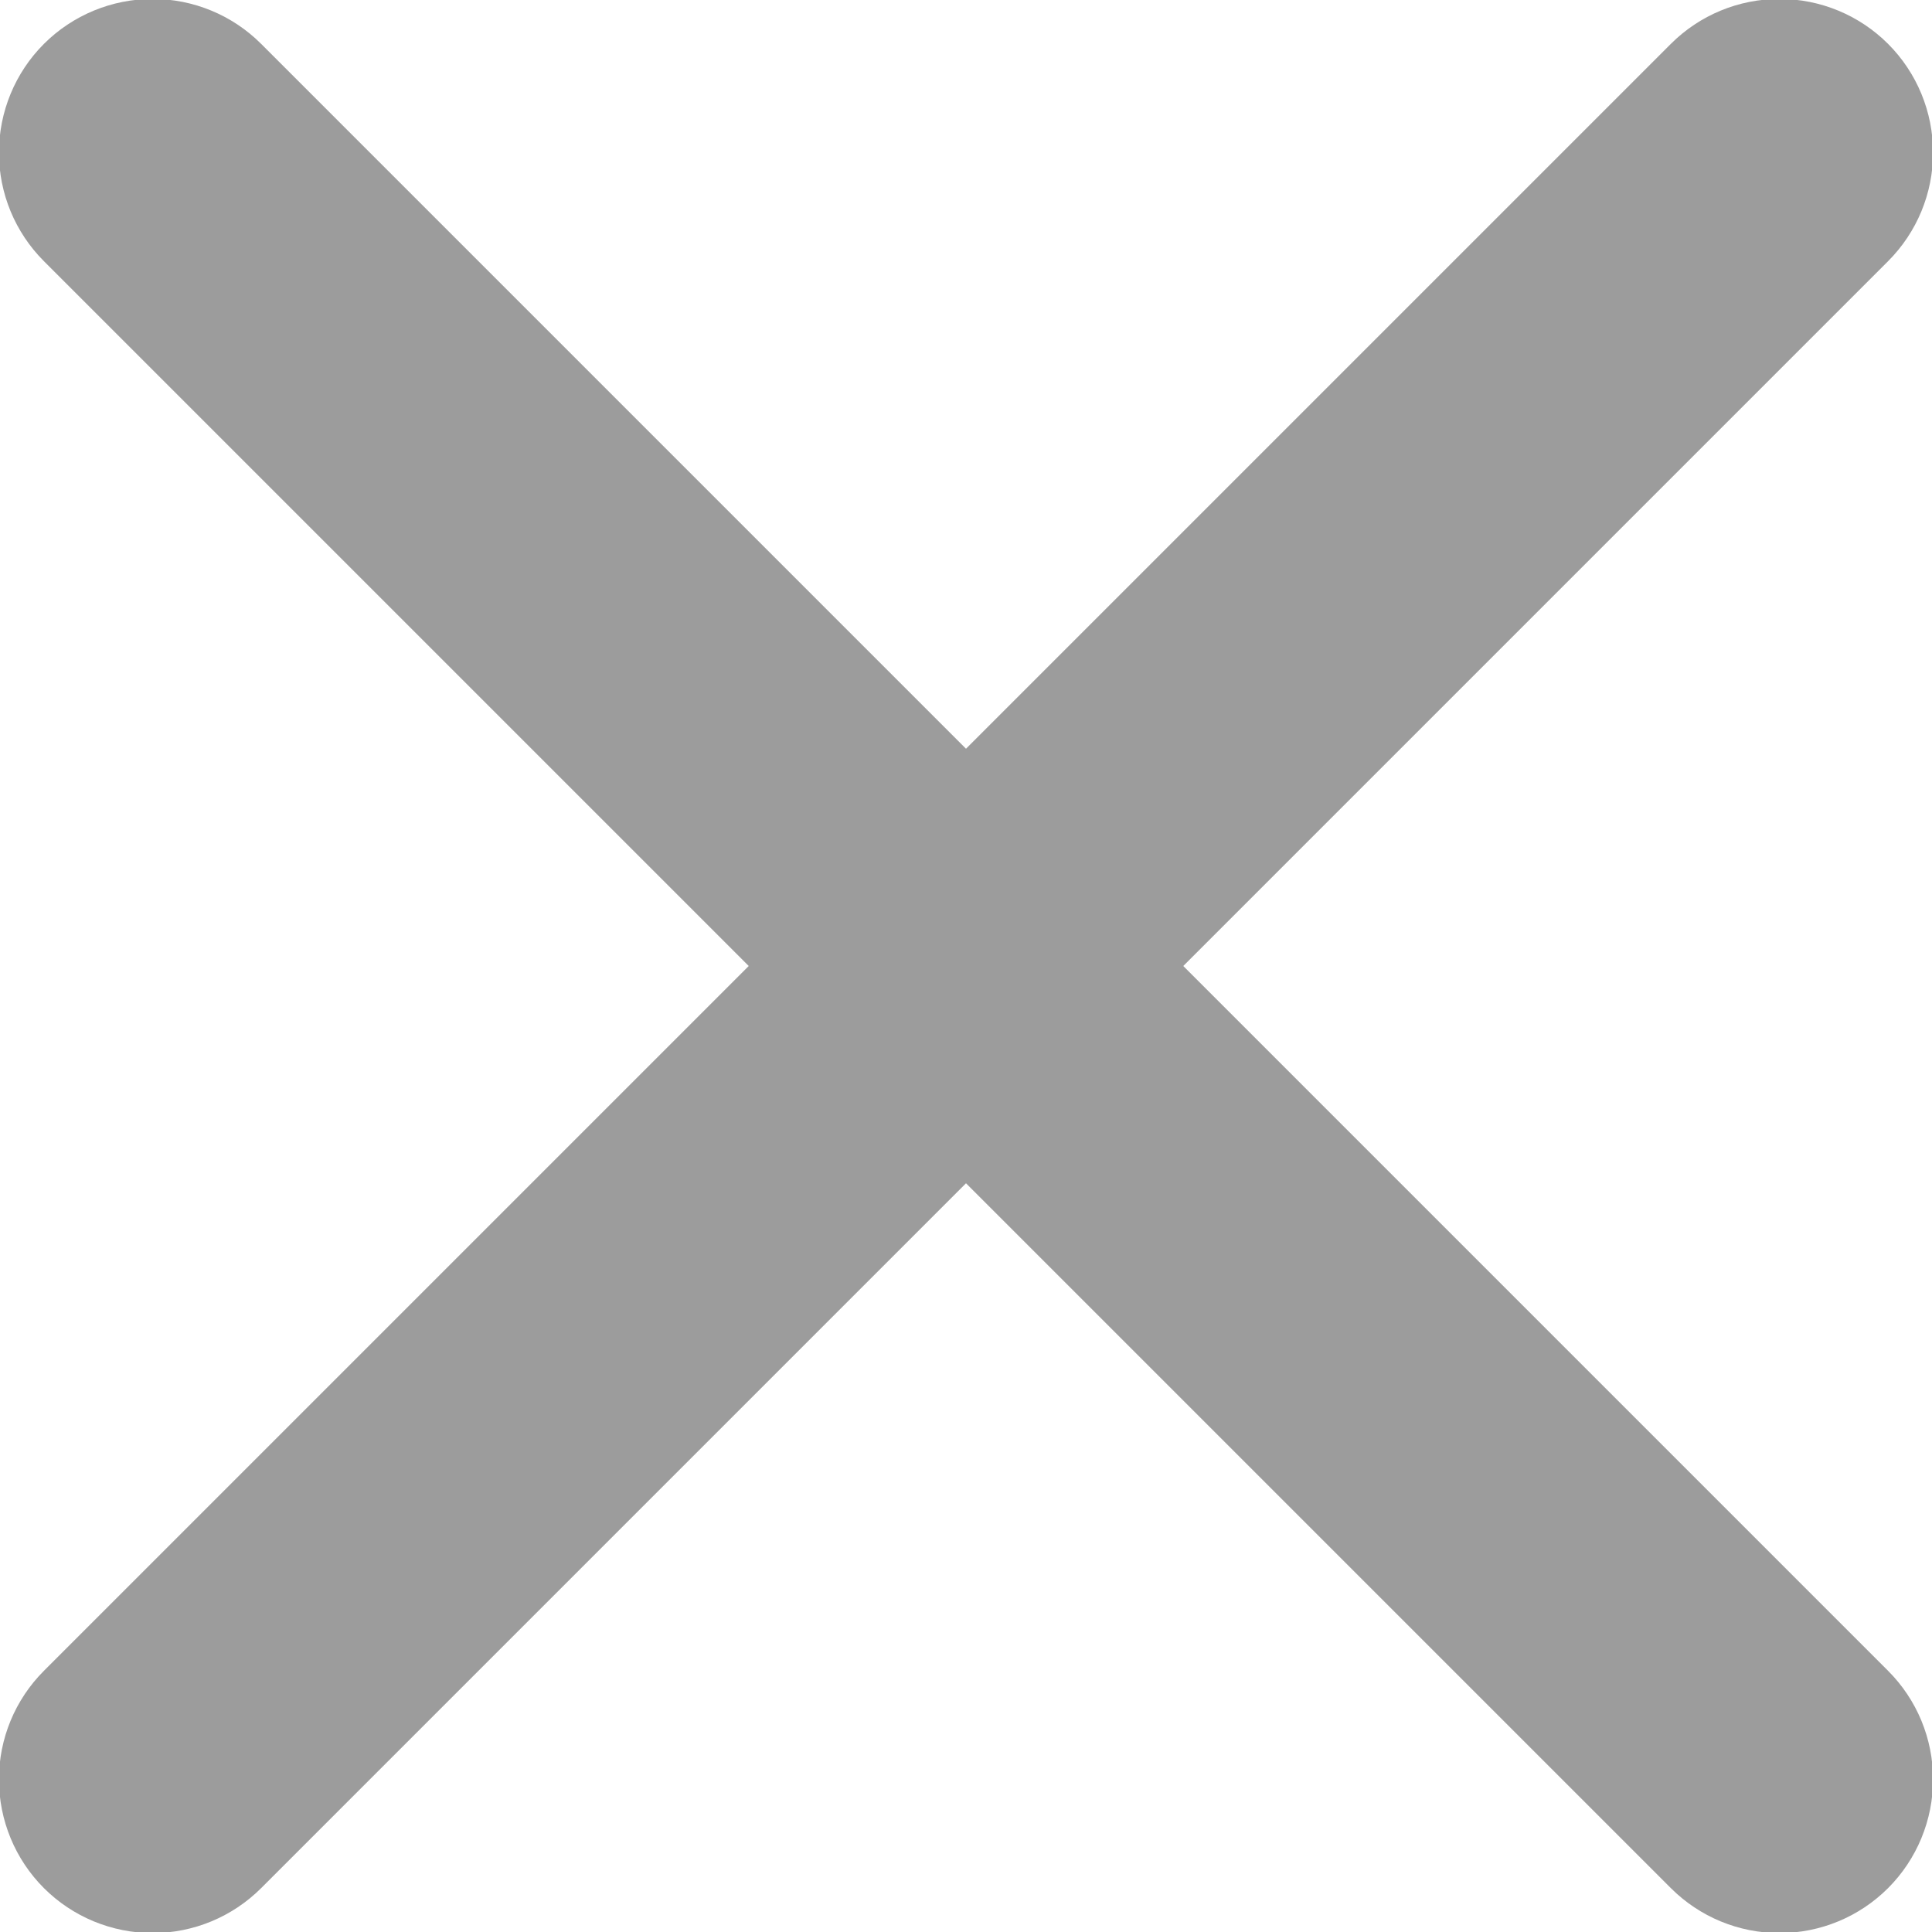
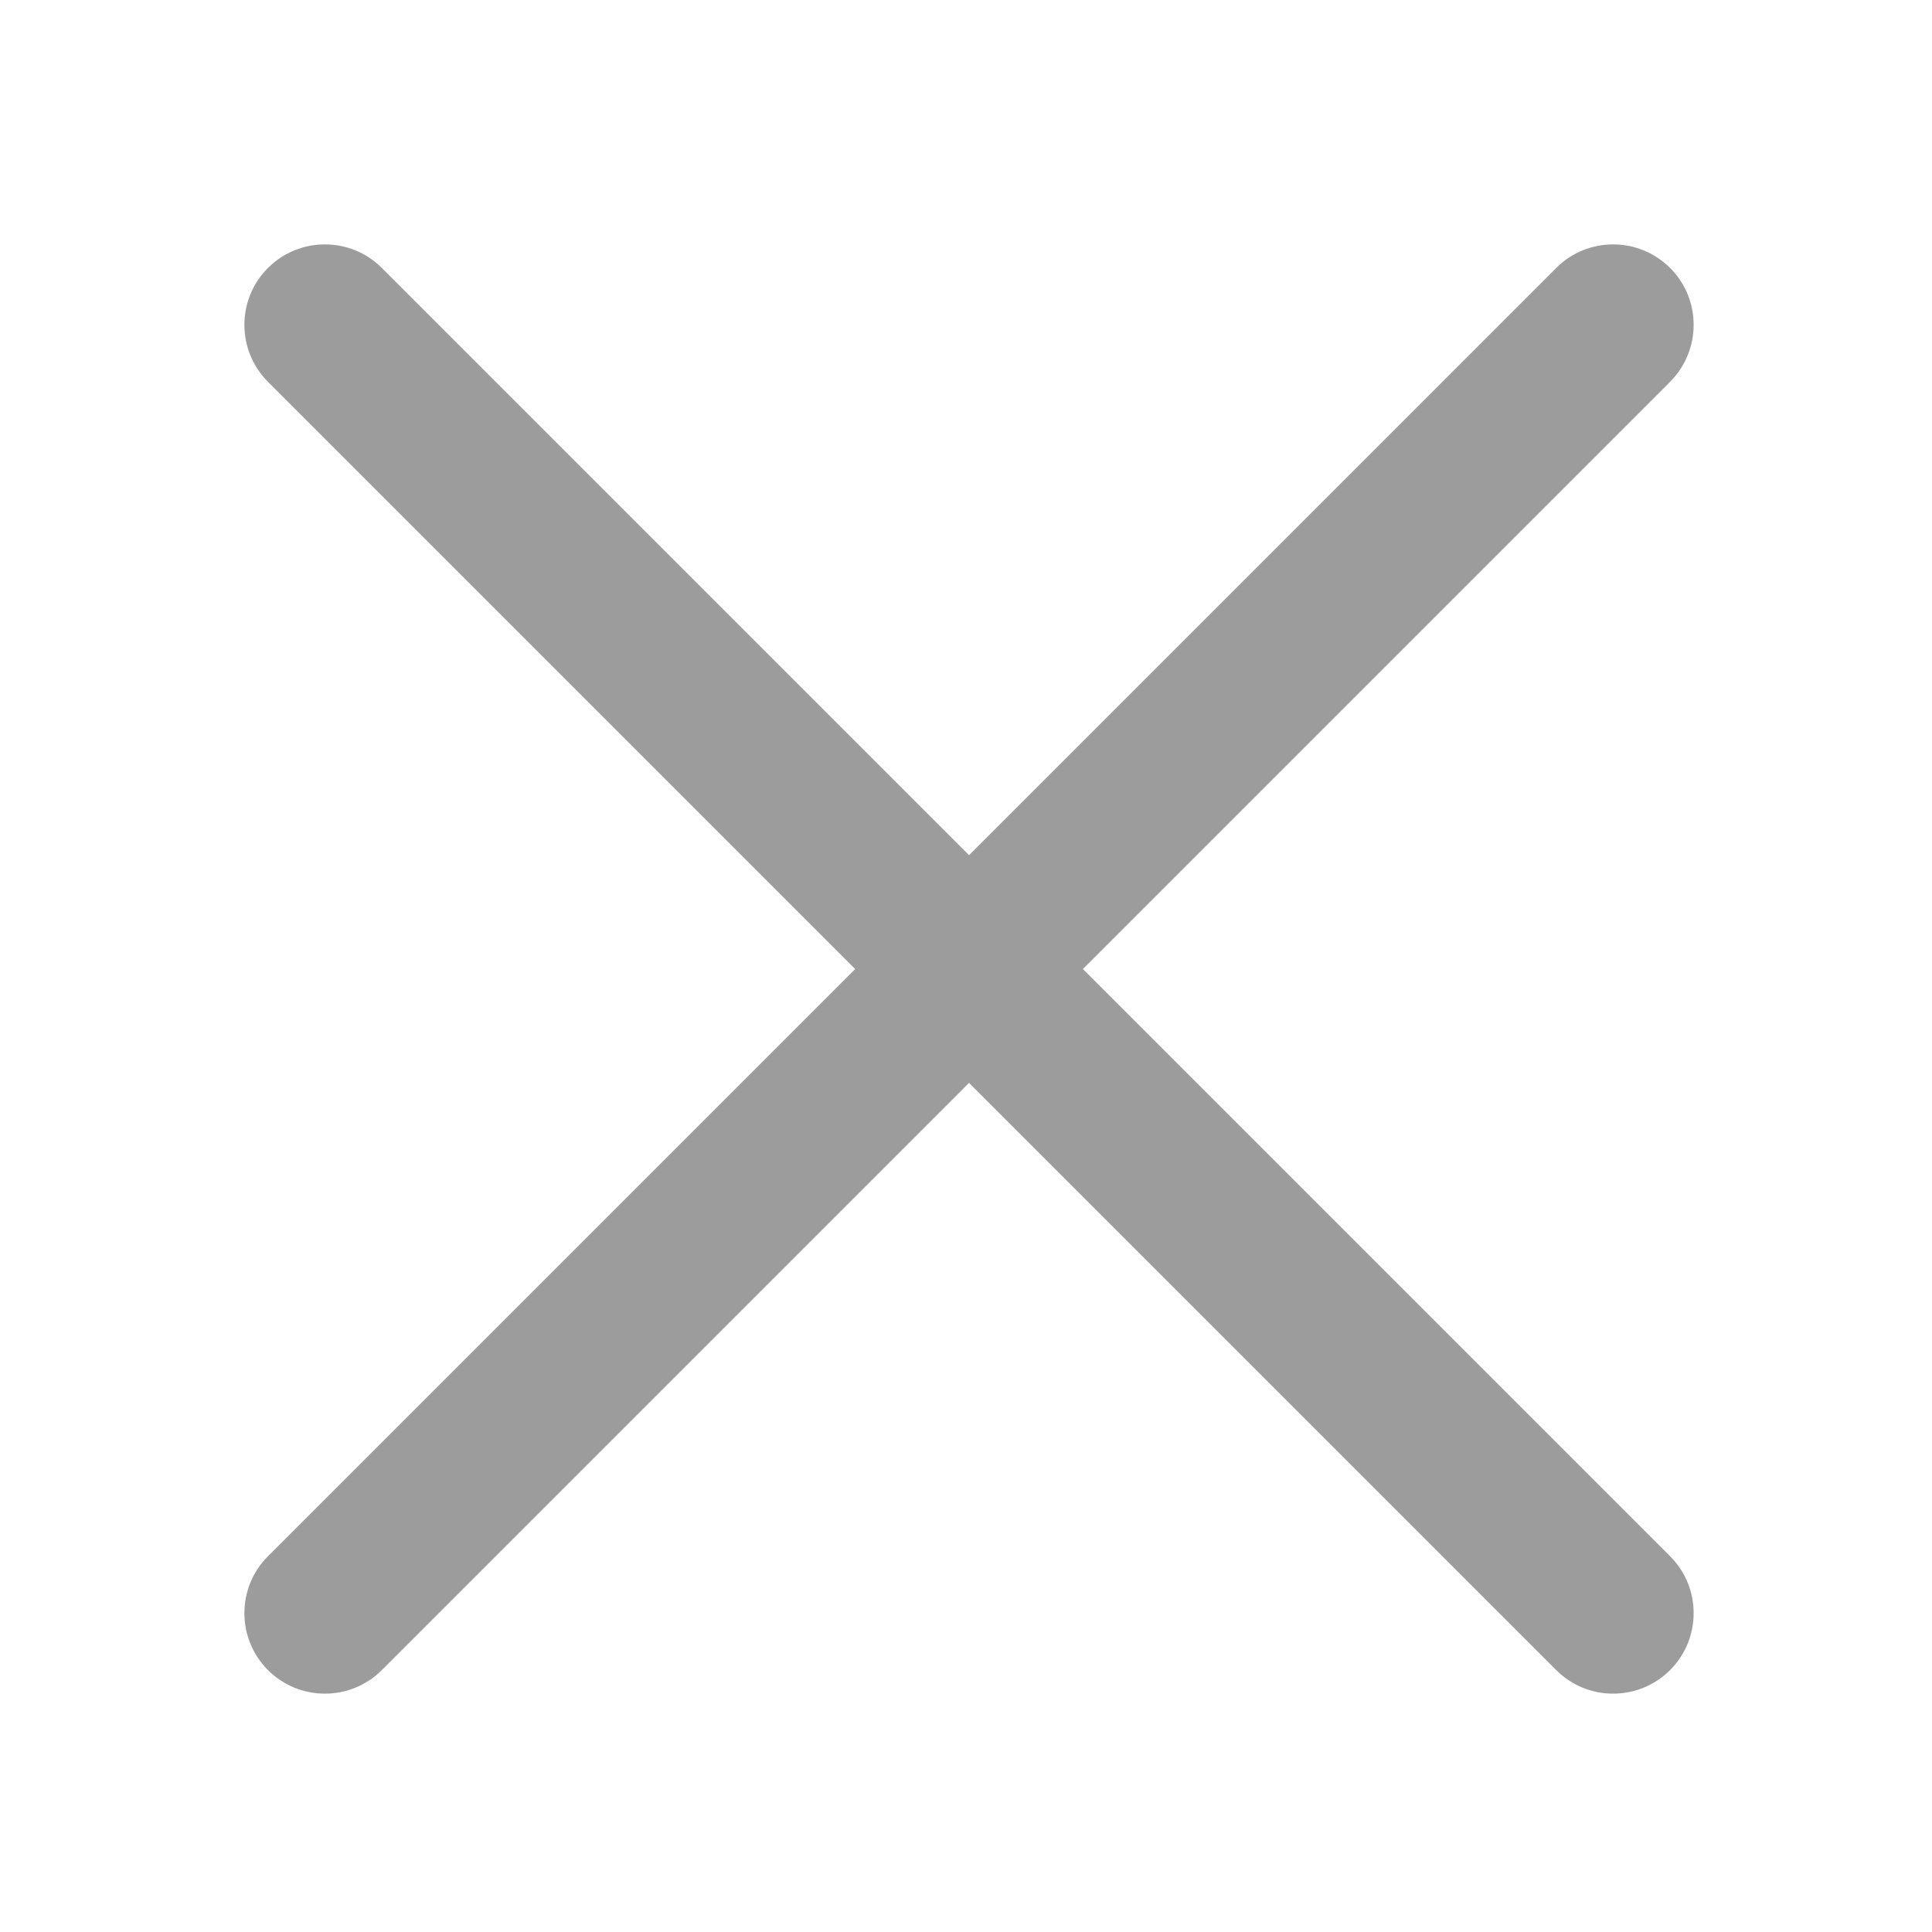
- <svg xmlns="http://www.w3.org/2000/svg" width="11" height="11" viewBox="0 0 11 11" fill="none">
-   <path d="M10.75 0.25C10.586 0.086 10.364 -0.006 10.132 -0.006C9.899 -0.006 9.677 0.086 9.513 0.25L5.5 4.263L1.487 0.25C1.323 0.086 1.101 -0.006 0.869 -0.006C0.637 -0.006 0.414 0.086 0.25 0.25C0.086 0.414 -0.006 0.637 -0.006 0.869C-0.006 1.101 0.086 1.323 0.25 1.487L4.263 5.5L0.25 9.513C0.086 9.677 -0.006 9.899 -0.006 10.131C-0.006 10.363 0.086 10.586 0.25 10.75C0.414 10.914 0.637 11.006 0.869 11.006C1.101 11.006 1.323 10.914 1.487 10.75L5.5 6.737L9.513 10.75C9.677 10.914 9.899 11.006 10.132 11.006C10.364 11.006 10.586 10.914 10.75 10.75C10.914 10.586 11.006 10.363 11.006 10.131C11.006 9.899 10.914 9.677 10.75 9.513L6.737 5.5L10.75 1.487C10.914 1.323 11.006 1.101 11.006 0.869C11.006 0.637 10.914 0.414 10.75 0.25Z" fill="#9C9C9C" />
+ <svg xmlns="http://www.w3.org/2000/svg" width="16" height="16" viewBox="0 0 16 16" fill="none">
+   <path d="M13.831 2.219C13.57 1.959 13.148 1.959 12.888 2.219L8.025 7.082L3.162 2.219C2.902 1.959 2.48 1.959 2.219 2.219C1.959 2.479 1.959 2.901 2.219 3.162L7.082 8.025L2.219 12.888C1.959 13.148 1.959 13.57 2.219 13.831C2.48 14.091 2.902 14.091 3.162 13.831L8.025 8.968L12.888 13.831C13.148 14.091 13.57 14.091 13.831 13.831C14.091 13.57 14.091 13.148 13.831 12.888L8.968 8.025L13.831 3.162C14.091 2.901 14.091 2.479 13.831 2.219Z" fill="#9C9C9C" />
</svg>
